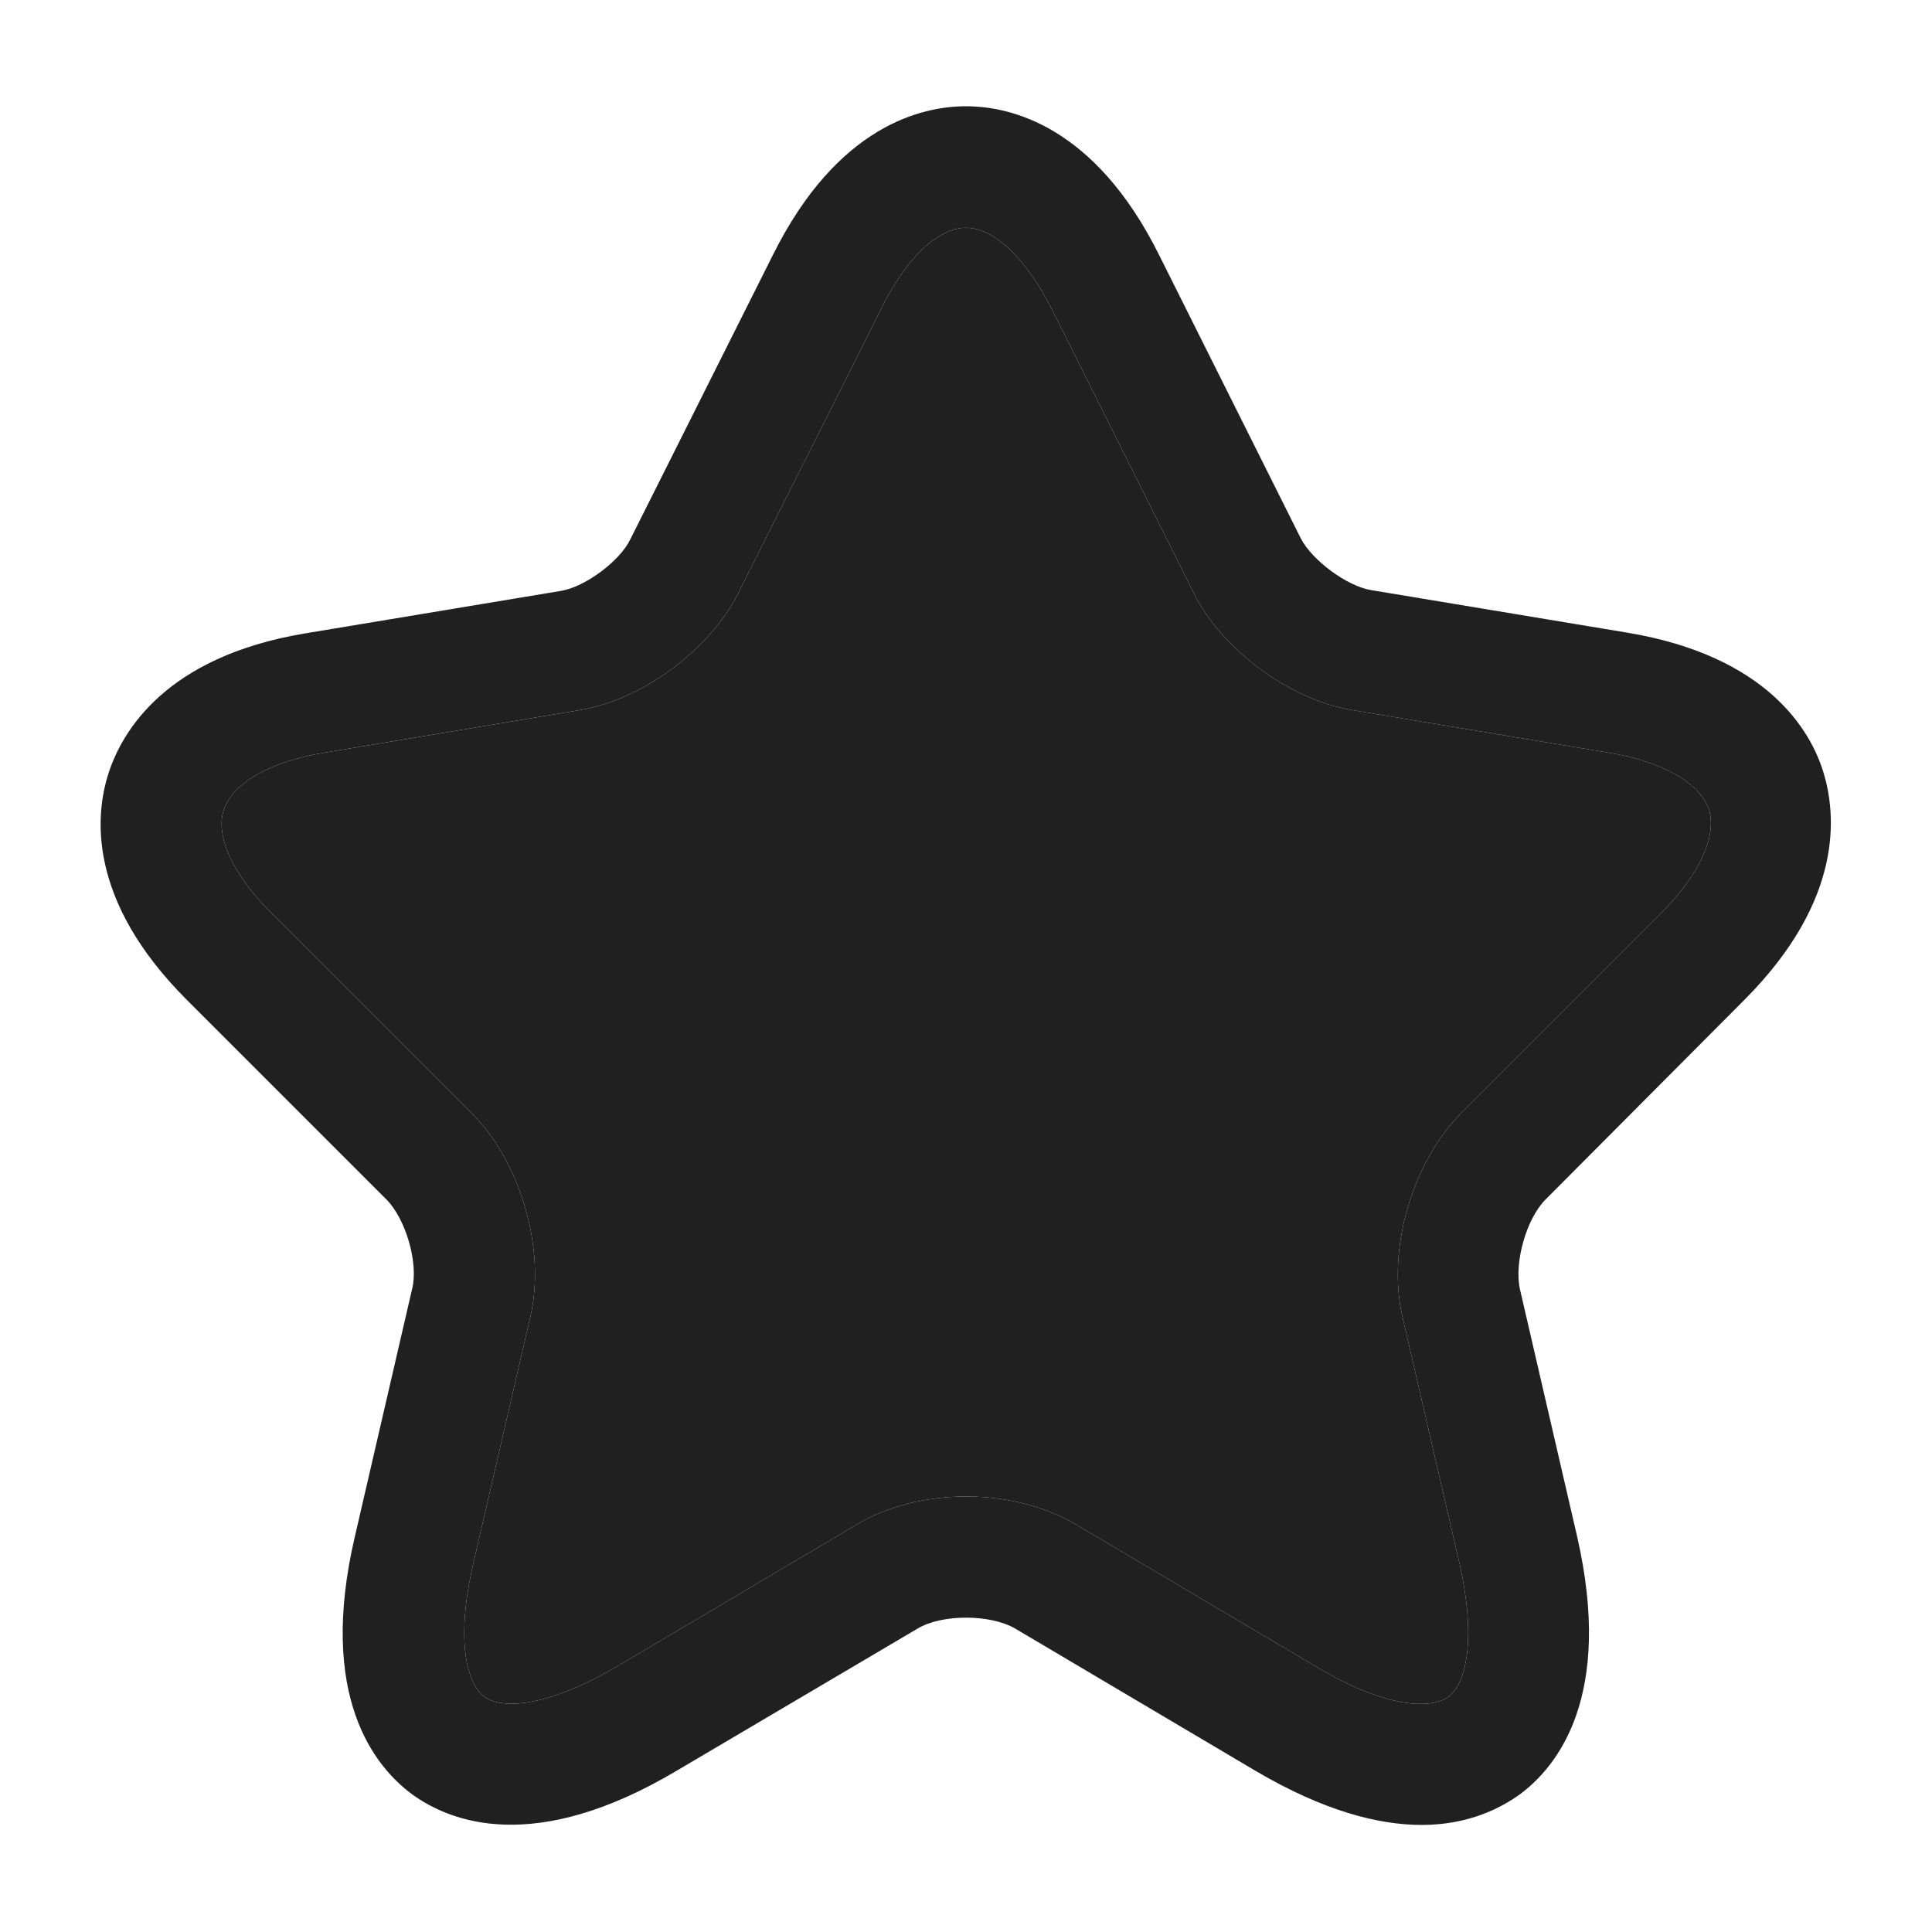
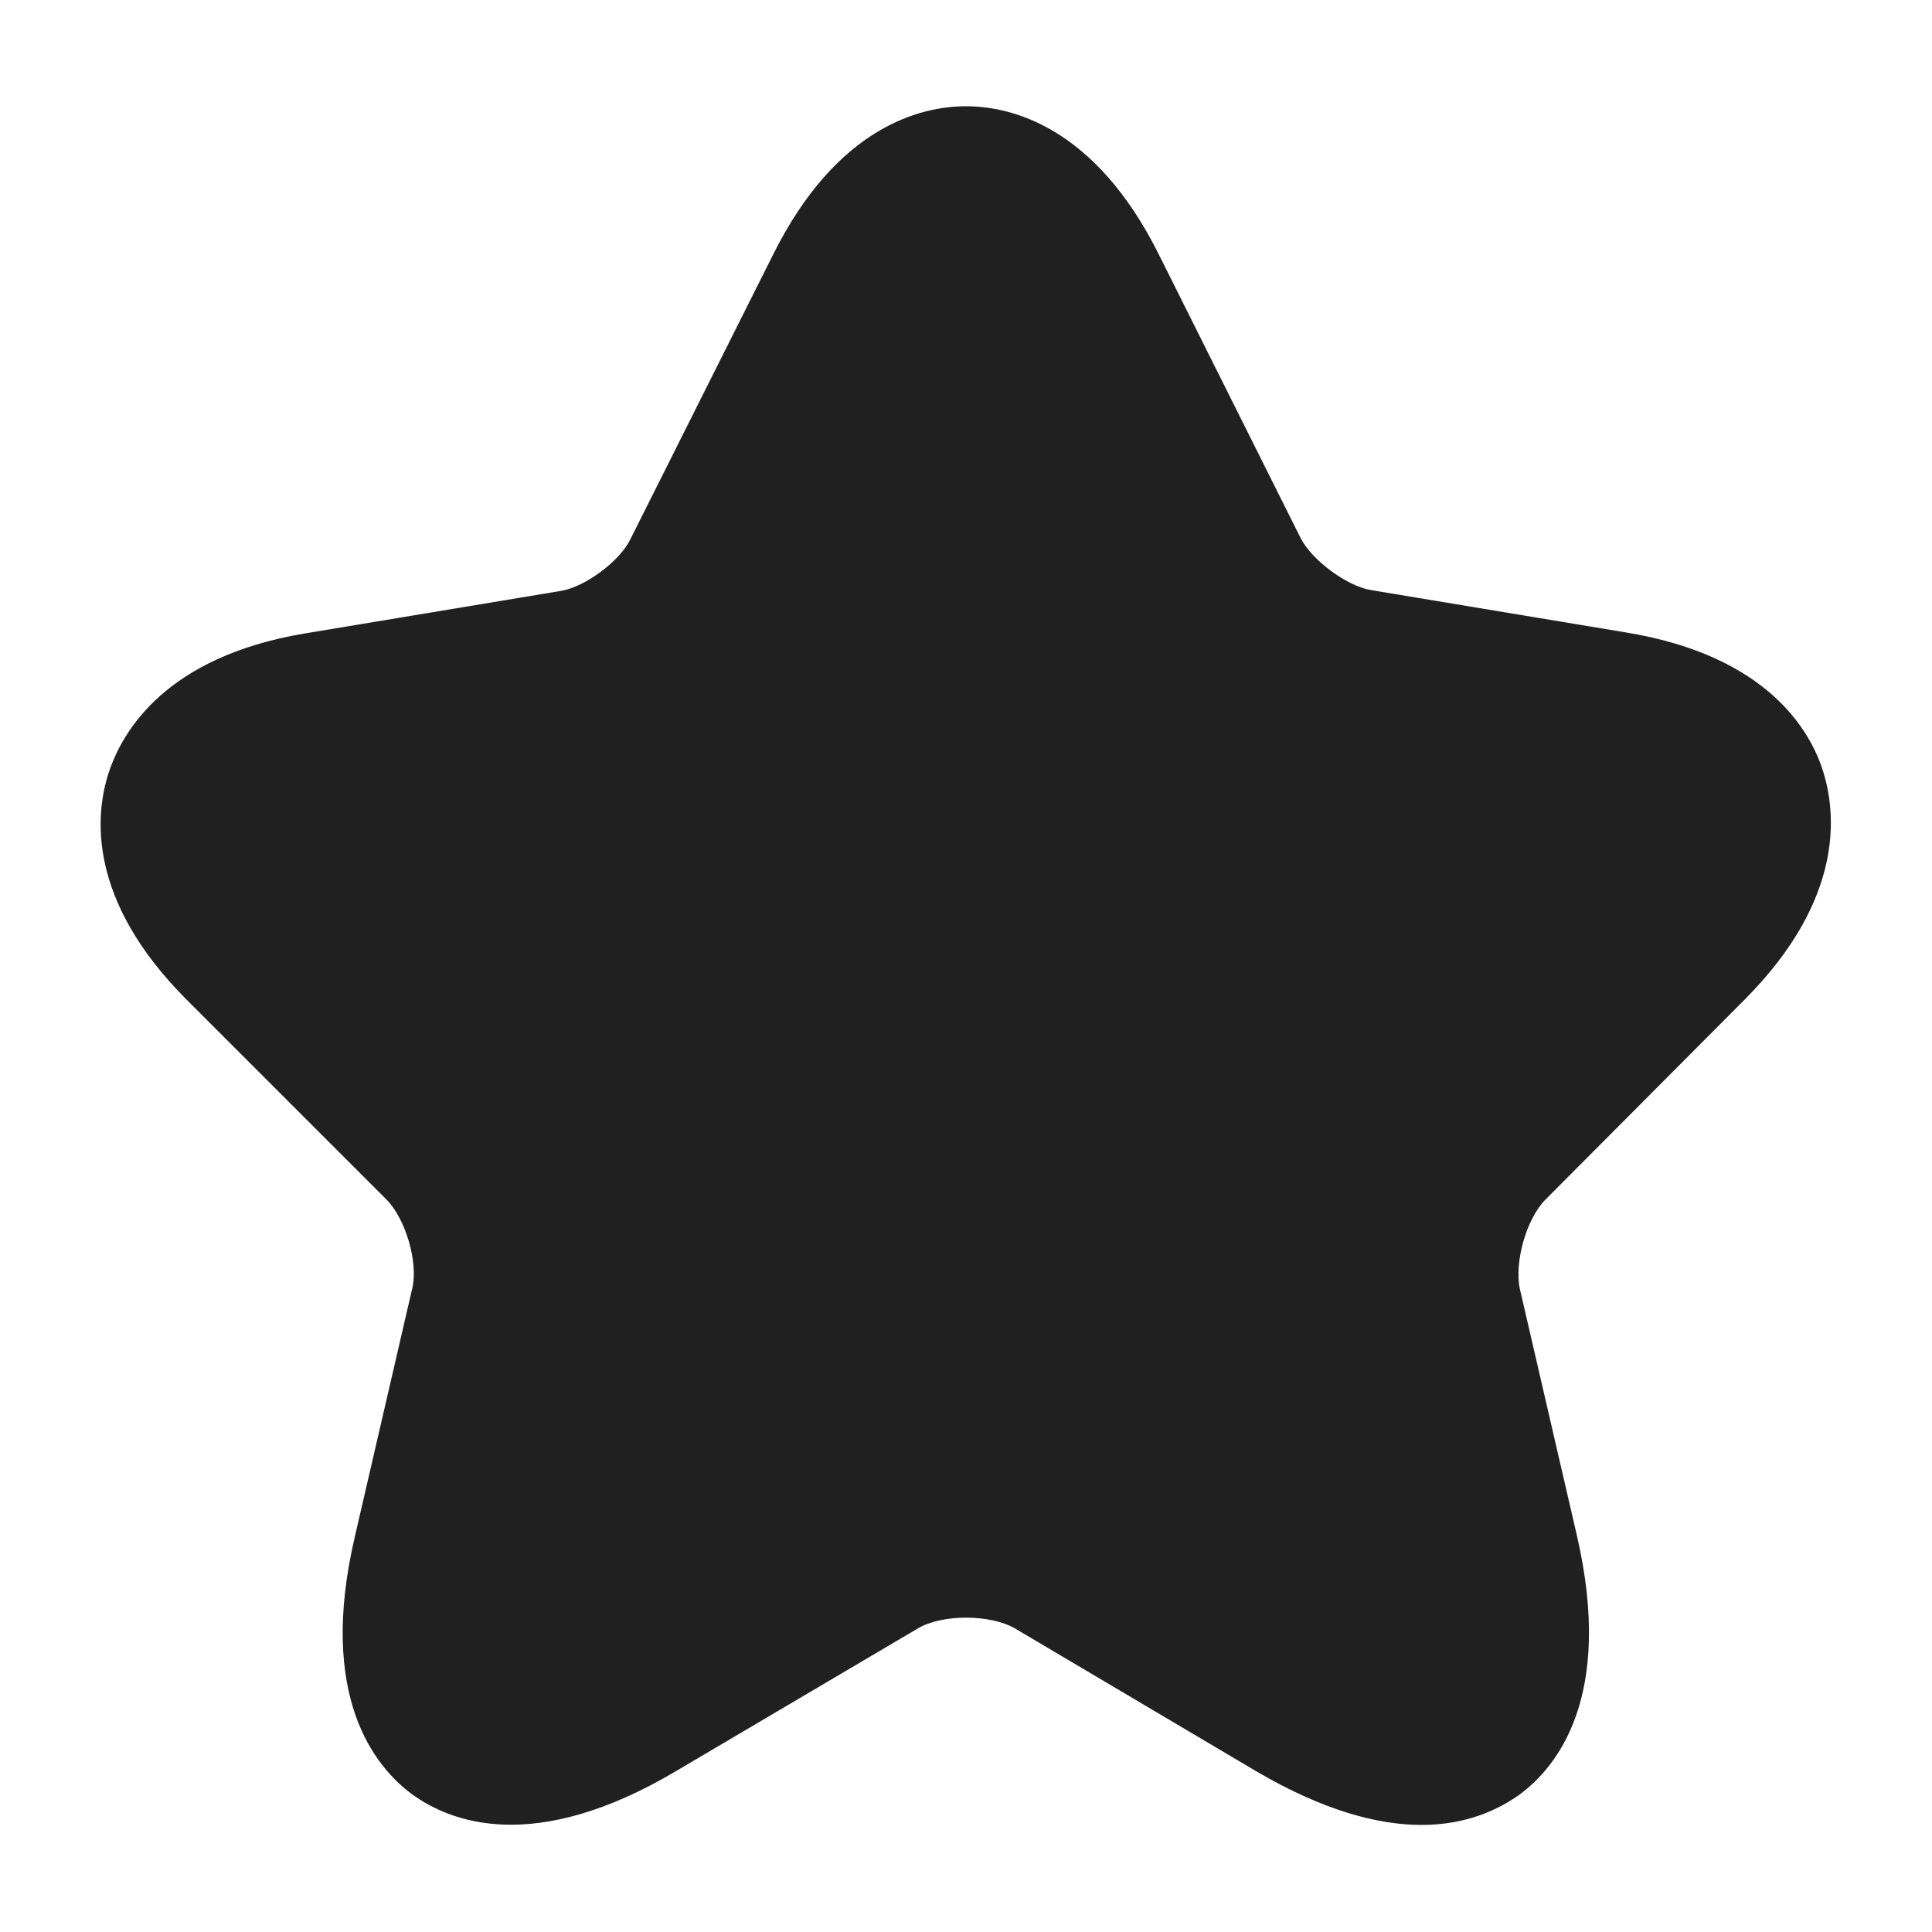
<svg xmlns="http://www.w3.org/2000/svg" width="24" height="24" viewBox="0 0 24 24" fill="none">
-   <path d="M17.66 22.67C17.13 22.67 16.45 22.5 15.6 22L12.61 20.23C12.3 20.05 11.7 20.05 11.4 20.23L8.4 22C6.63 23.05 5.59 22.63 5.12 22.29C4.66 21.95 3.94 21.08 4.41 19.08L5.12 16.01C5.2 15.69 5.04 15.14 4.8 14.9L2.32 12.42C1.08 11.18 1.18 10.12 1.35 9.6C1.52 9.08 2.06 8.16 3.78 7.87L6.97 7.34C7.27 7.29 7.7 6.97 7.83 6.7L9.6 3.17C10.4 1.56 11.45 1.32 12 1.32C12.55 1.32 13.6 1.56 14.4 3.17L16.16 6.69C16.3 6.96 16.73 7.28 17.03 7.33L20.22 7.86C21.95 8.15 22.49 9.07 22.65 9.59C22.81 10.11 22.91 11.17 21.68 12.41L19.2 14.9C18.96 15.14 18.81 15.68 18.88 16.01L19.59 19.08C20.05 21.08 19.34 21.95 18.88 22.29C18.63 22.47 18.23 22.67 17.66 22.67ZM12 18.59C12.49 18.59 12.98 18.71 13.37 18.94L16.36 20.71C17.23 21.23 17.78 21.23 17.99 21.08C18.2 20.93 18.35 20.4 18.13 19.42L17.42 16.35C17.23 15.52 17.54 14.45 18.14 13.84L20.62 11.36C21.11 10.87 21.33 10.39 21.23 10.06C21.12 9.73 20.66 9.46 19.98 9.35L16.79 8.82C16.02 8.69 15.18 8.07 14.83 7.37L13.07 3.85C12.75 3.21 12.35 2.83 12 2.83C11.65 2.83 11.25 3.21 10.94 3.85L9.17 7.37C8.82 8.07 7.98 8.69 7.21 8.82L4.03 9.35C3.35 9.46 2.89 9.73 2.78 10.06C2.67 10.39 2.9 10.88 3.39 11.36L5.87 13.84C6.47 14.44 6.78 15.52 6.59 16.35L5.88 19.42C5.65 20.41 5.81 20.93 6.02 21.08C6.23 21.23 6.77 21.22 7.65 20.71L10.64 18.94C11.02 18.71 11.51 18.59 12 18.59Z" fill="#202020" />
-   <path d="M12 18.59C12.49 18.59 12.98 18.71 13.37 18.94L16.36 20.71C17.23 21.23 17.78 21.23 17.99 21.08C18.2 20.93 18.35 20.4 18.13 19.42L17.42 16.35C17.23 15.52 17.54 14.45 18.14 13.84L20.62 11.36C21.11 10.87 21.33 10.39 21.23 10.06C21.12 9.73 20.66 9.46 19.98 9.35L16.79 8.82C16.02 8.69 15.18 8.07 14.83 7.37L13.07 3.85C12.75 3.21 12.35 2.83 12 2.83C11.65 2.83 11.25 3.21 10.94 3.85L9.17 7.37C8.82 8.07 7.98 8.69 7.21 8.82L4.03 9.35C3.35 9.46 2.89 9.73 2.78 10.06C2.67 10.39 2.9 10.88 3.39 11.36L5.87 13.84C6.47 14.44 6.78 15.52 6.59 16.35L5.88 19.42C5.65 20.41 5.81 20.93 6.02 21.08C6.23 21.23 6.77 21.22 7.65 20.71L10.64 18.94C11.02 18.71 11.51 18.59 12 18.59Z" fill="#202020" />
+   <path d="M17.66 22.67C17.13 22.67 16.45 22.5 15.6 22L12.61 20.23C12.3 20.05 11.7 20.05 11.4 20.23L8.4 22C6.63 23.05 5.59 22.63 5.12 22.29C4.66 21.95 3.94 21.08 4.41 19.08L5.12 16.01C5.2 15.69 5.04 15.14 4.8 14.9L2.32 12.42C1.08 11.18 1.18 10.12 1.35 9.6C1.52 9.08 2.06 8.16 3.78 7.87L6.97 7.34C7.27 7.29 7.7 6.97 7.83 6.7L9.6 3.17C10.4 1.56 11.45 1.32 12 1.32C12.55 1.32 13.6 1.56 14.4 3.17L16.16 6.69C16.3 6.96 16.73 7.28 17.03 7.33L20.22 7.86C21.95 8.15 22.49 9.07 22.65 9.59C22.81 10.11 22.91 11.17 21.68 12.41L19.2 14.9C18.96 15.14 18.81 15.68 18.88 16.01L19.59 19.08C20.05 21.08 19.34 21.95 18.88 22.29C18.63 22.47 18.23 22.67 17.66 22.67Z" fill="#202020" />
</svg>
